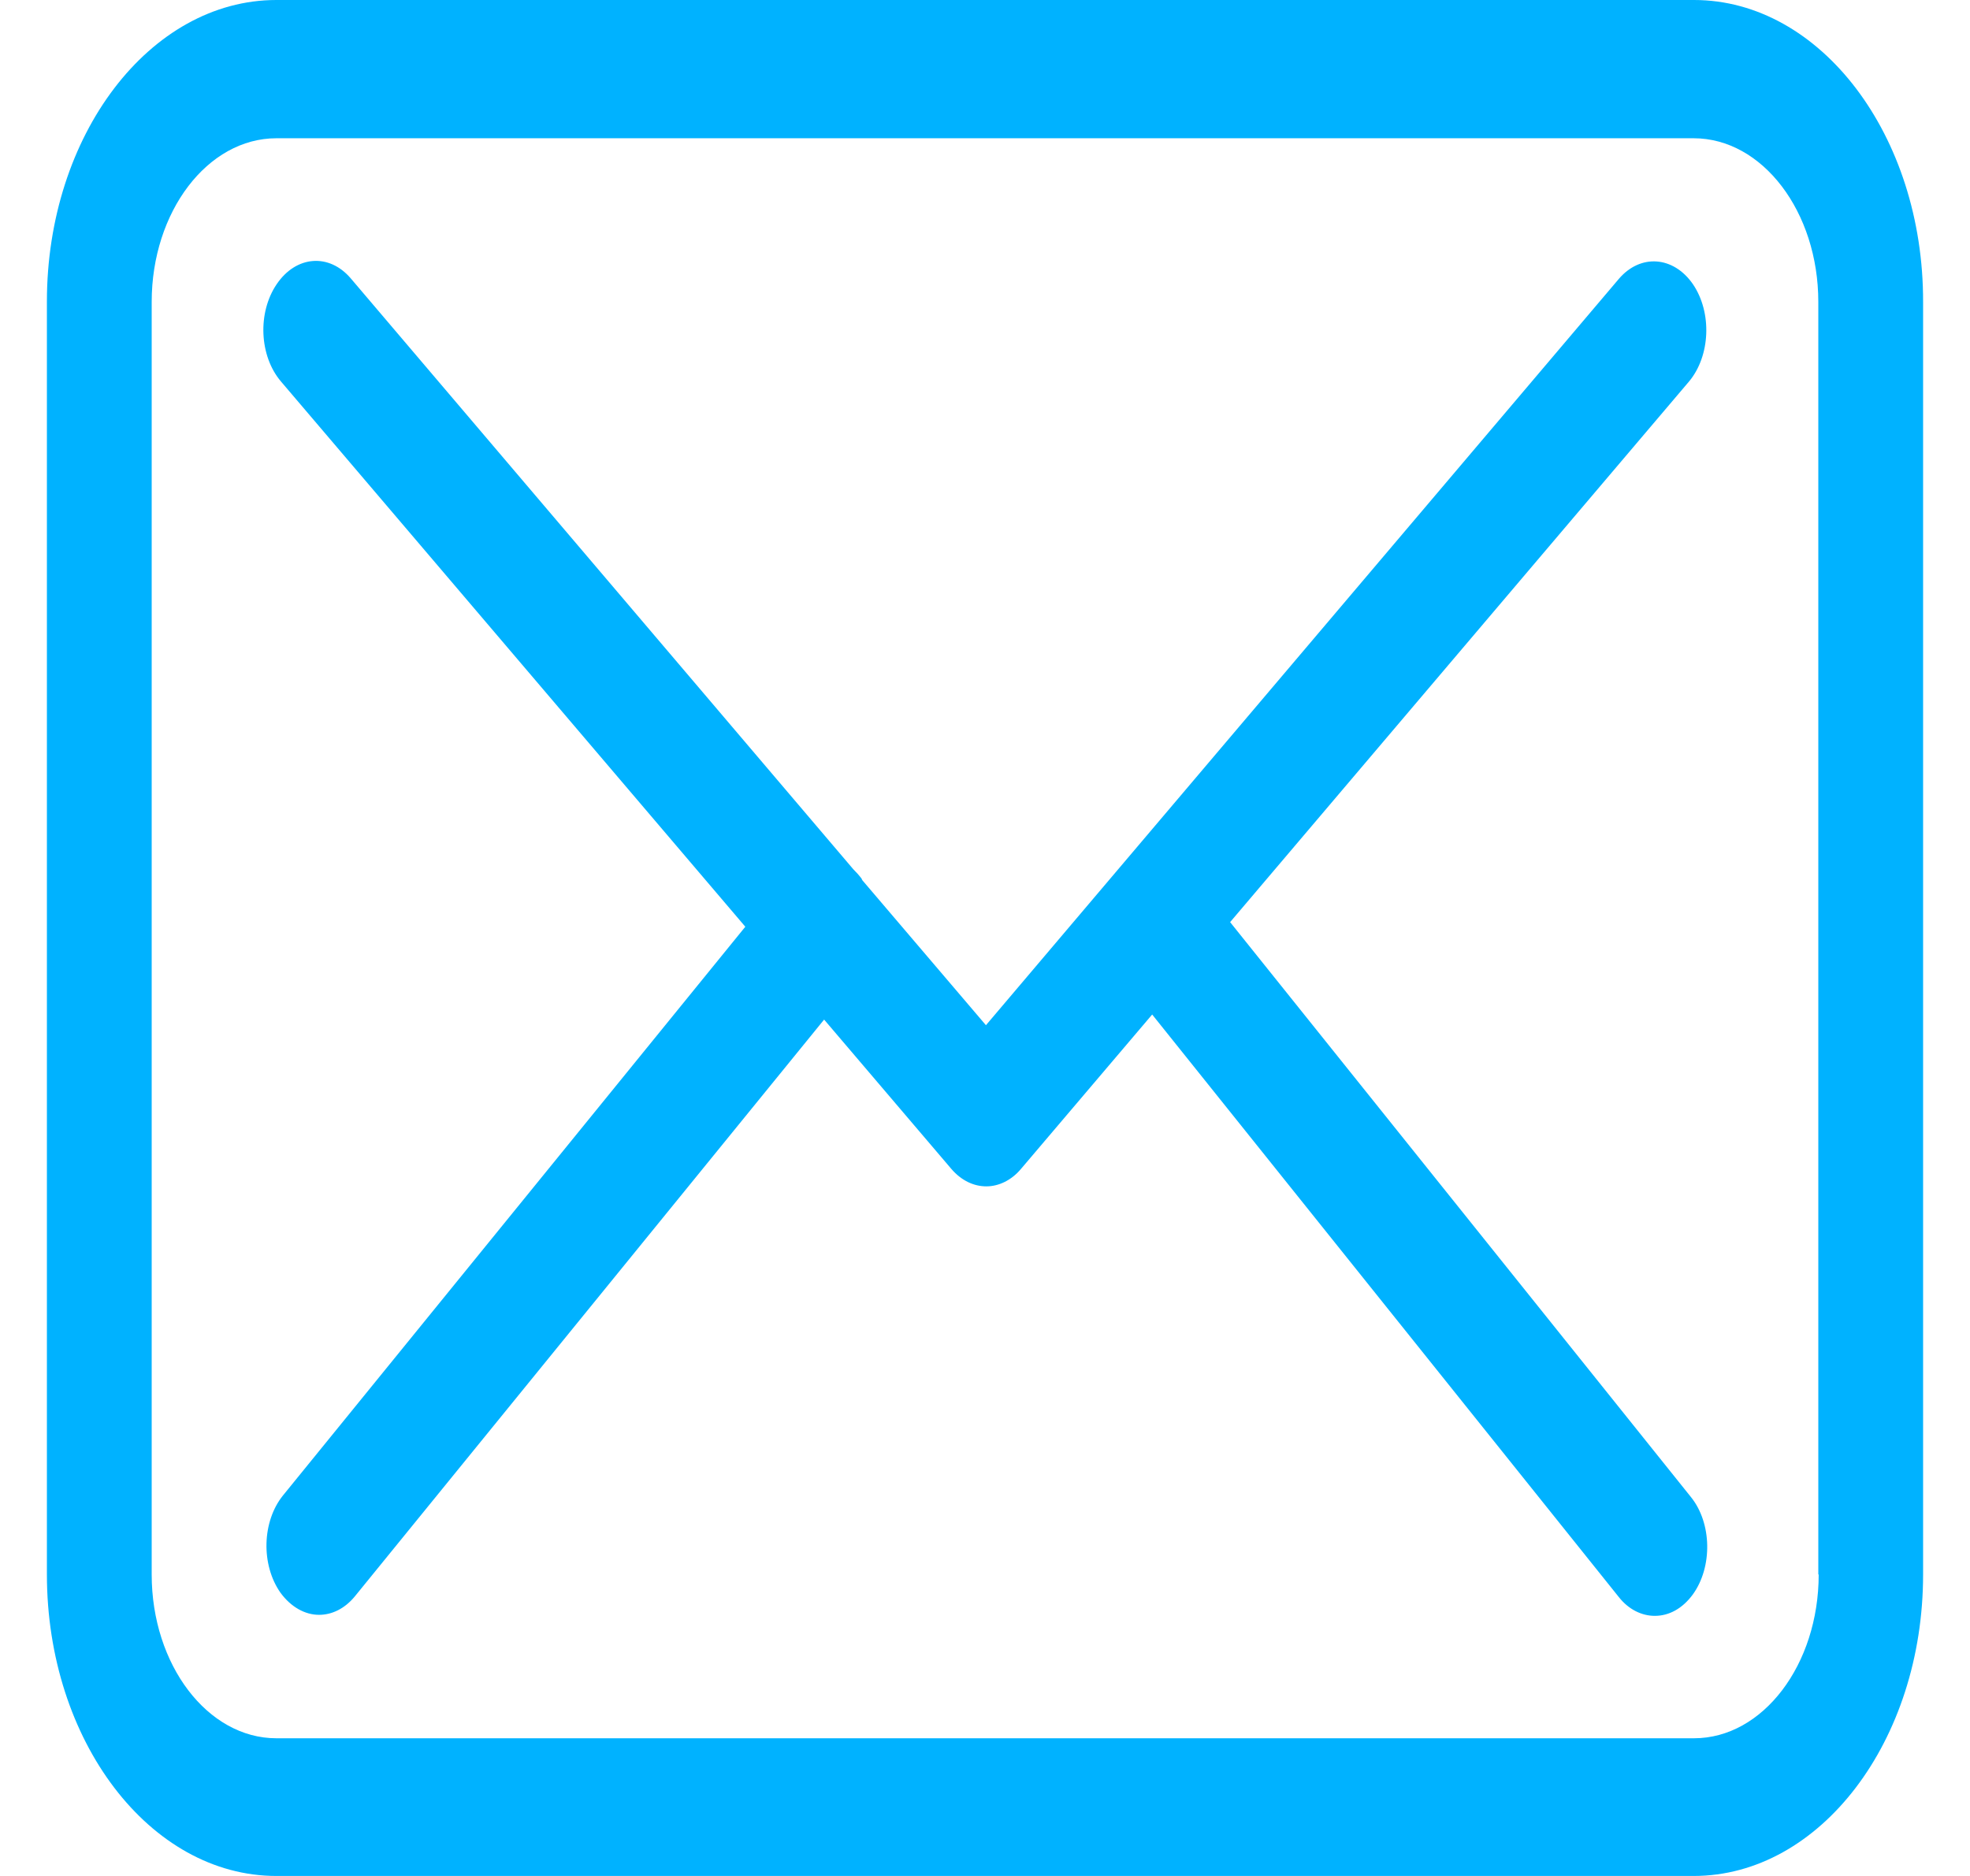
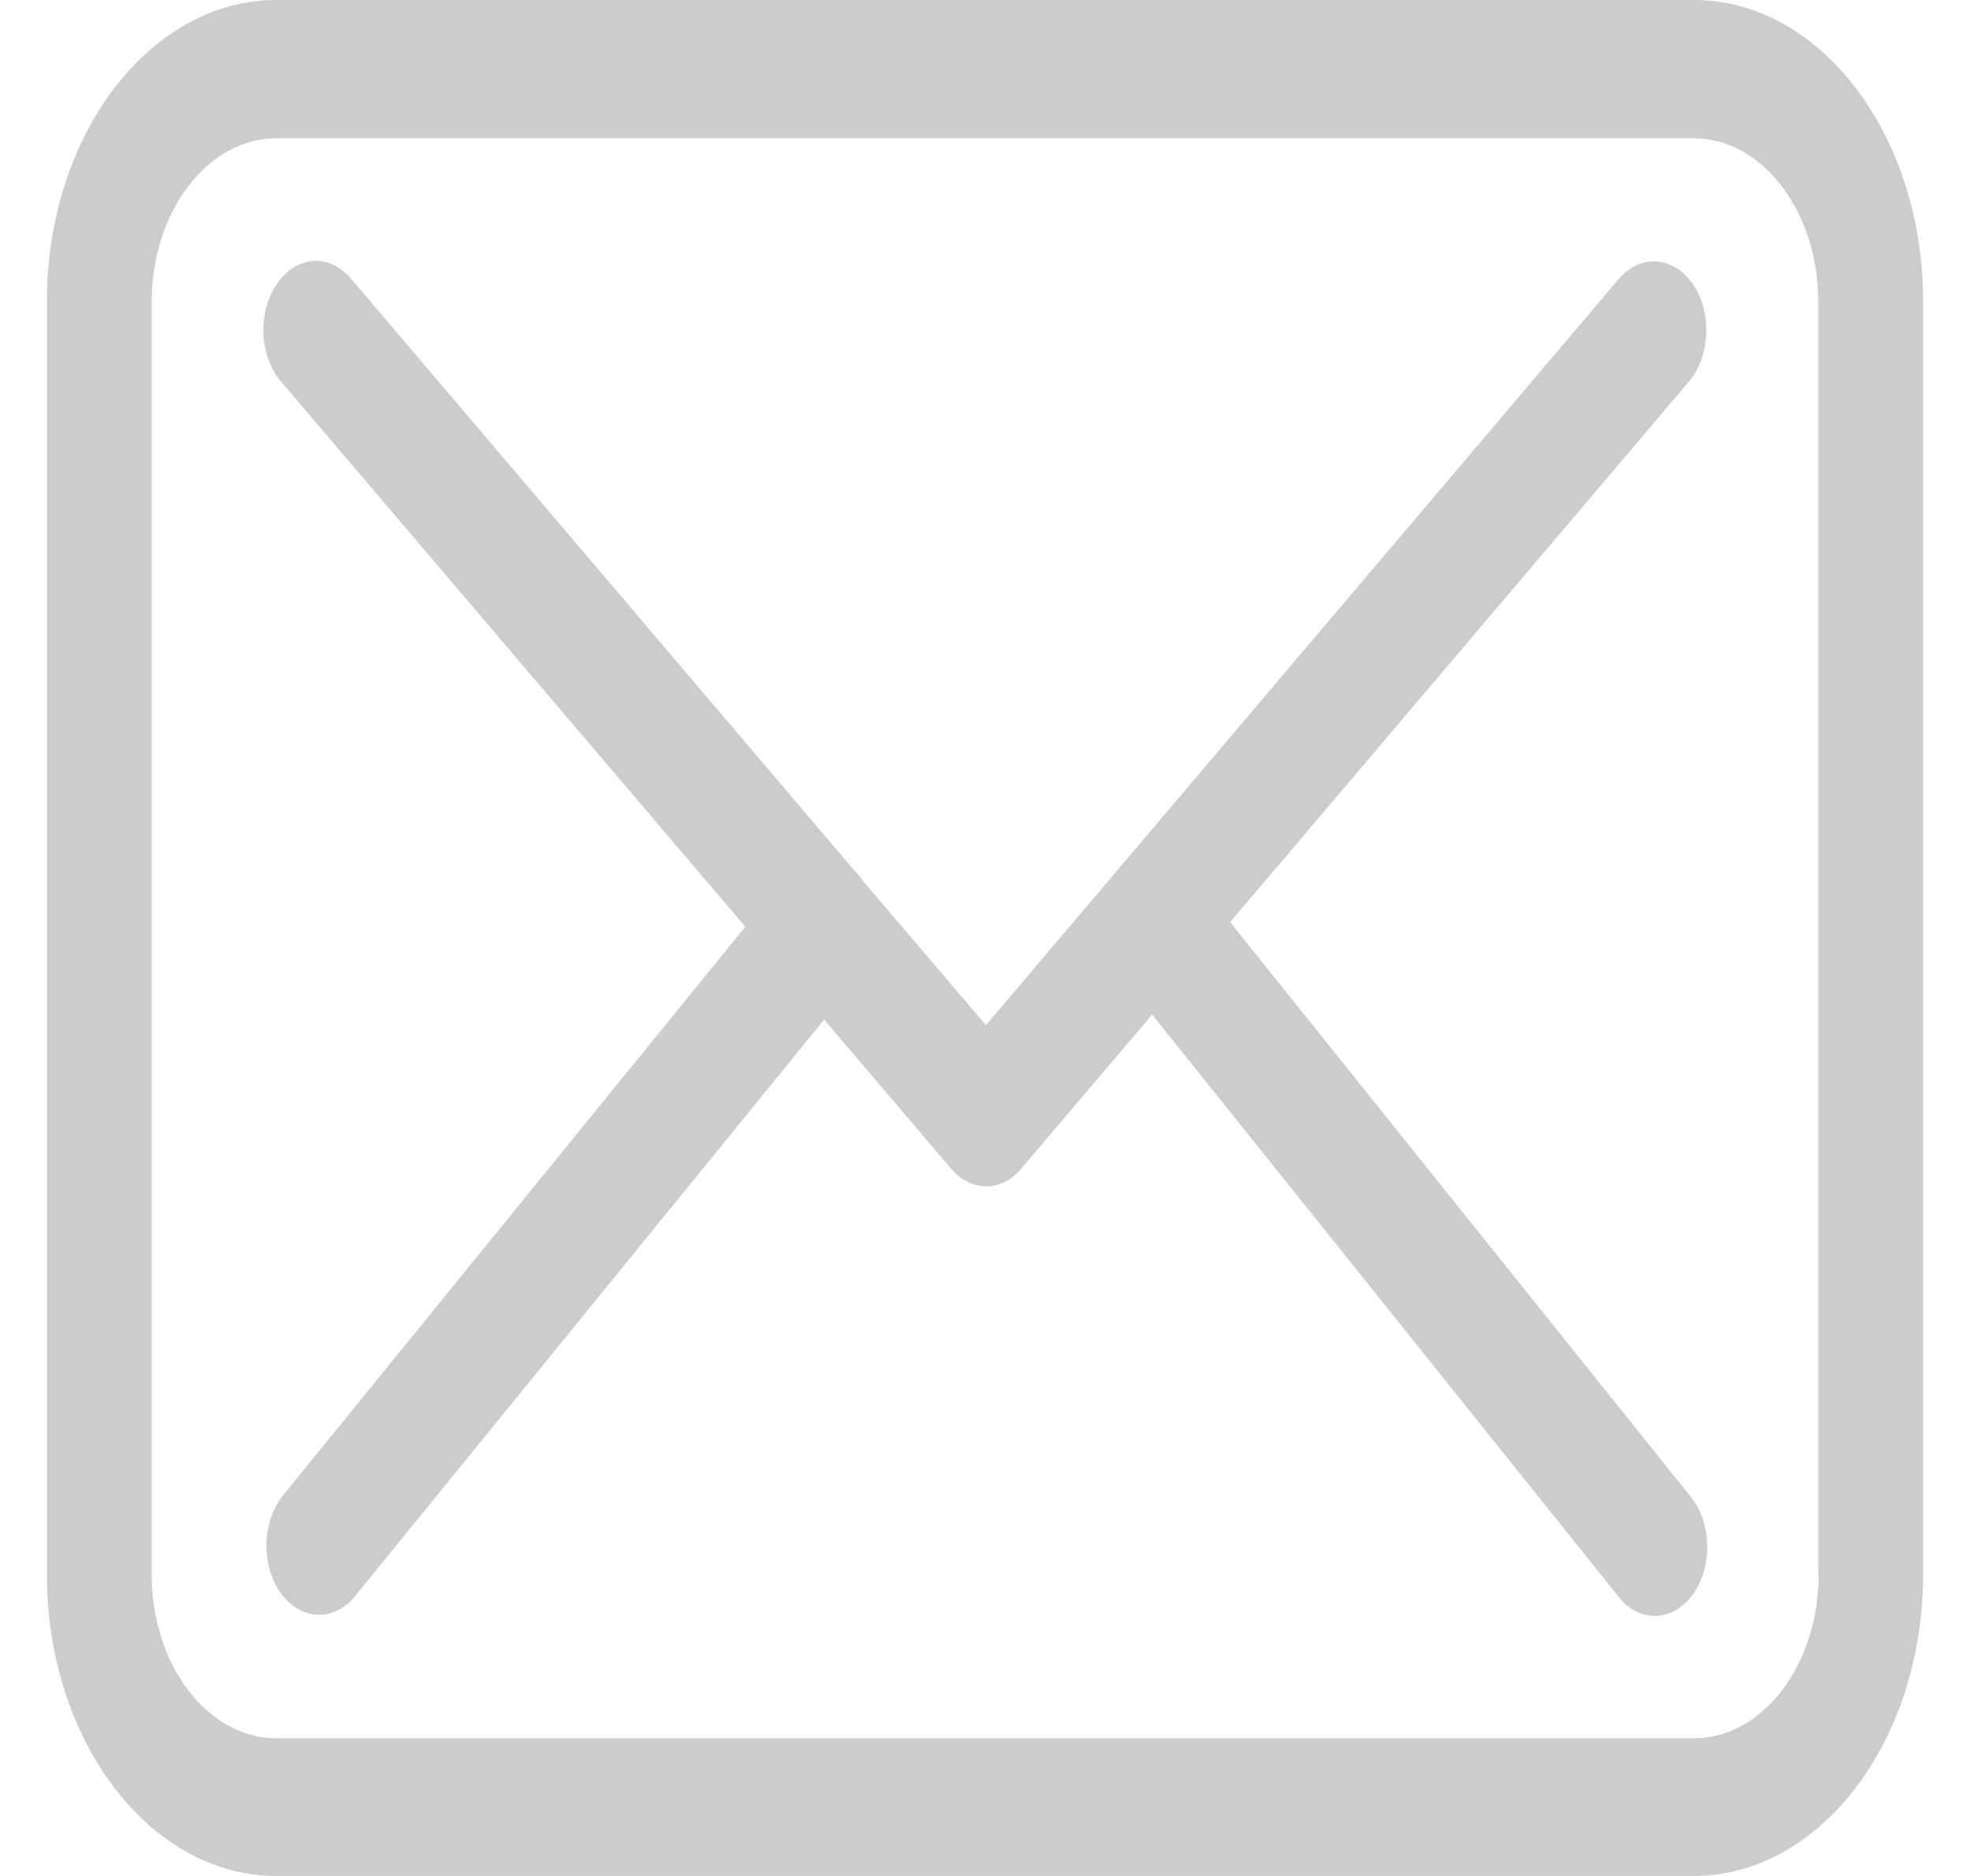
<svg xmlns="http://www.w3.org/2000/svg" width="21" height="20" viewBox="0 0 21 20" fill="none">
-   <path d="M18.058 0H2.946C1.597 0 0.5 1.441 0.5 3.214V16.786C0.5 18.559 1.597 20 2.946 20H18.054C19.403 20 20.5 18.559 20.5 16.786V3.219C20.504 1.446 19.407 0 18.058 0ZM19.387 16.786C19.387 17.749 18.791 18.532 18.058 18.532H2.946C2.213 18.532 1.617 17.749 1.617 16.786V3.219C1.617 2.257 2.213 1.474 2.946 1.474H18.054C18.787 1.474 19.383 2.257 19.383 3.219V16.786H19.387Z" fill="#00B2FF" />
-   <path d="M13.113 9.831L18.005 4.067C18.232 3.796 18.253 3.333 18.046 3.029C17.839 2.73 17.487 2.703 17.256 2.974L10.51 10.93L9.194 9.386C9.19 9.38 9.186 9.375 9.186 9.369C9.157 9.331 9.128 9.299 9.095 9.266L3.74 2.969C3.509 2.697 3.157 2.724 2.95 3.029C2.743 3.333 2.764 3.796 2.995 4.067L7.945 9.88L3.016 15.944C2.793 16.221 2.78 16.683 2.991 16.982C3.103 17.134 3.252 17.216 3.401 17.216C3.538 17.216 3.674 17.151 3.782 17.02L8.785 10.87L10.142 12.463C10.25 12.588 10.382 12.648 10.514 12.648C10.647 12.648 10.784 12.583 10.887 12.458L12.282 10.816L17.256 17.026C17.363 17.162 17.504 17.227 17.64 17.227C17.79 17.227 17.934 17.151 18.046 16.998C18.257 16.705 18.249 16.237 18.025 15.96L13.113 9.831Z" fill="#00B2FF" />
+   <path d="M18.058 0H2.946C1.597 0 0.5 1.441 0.5 3.214V16.786C0.5 18.559 1.597 20 2.946 20H18.054C19.403 20 20.5 18.559 20.5 16.786V3.219C20.504 1.446 19.407 0 18.058 0ZM19.387 16.786C19.387 17.749 18.791 18.532 18.058 18.532H2.946C2.213 18.532 1.617 17.749 1.617 16.786V3.219C1.617 2.257 2.213 1.474 2.946 1.474H18.054C18.787 1.474 19.383 2.257 19.383 3.219V16.786H19.387Z" fill="#CCCCCC" />
+   <path d="M13.113 9.831L18.005 4.067C18.232 3.796 18.253 3.333 18.046 3.029C17.839 2.73 17.487 2.703 17.256 2.974L10.51 10.93L9.194 9.386C9.19 9.38 9.186 9.375 9.186 9.369C9.157 9.331 9.128 9.299 9.095 9.266L3.74 2.969C3.509 2.697 3.157 2.724 2.95 3.029C2.743 3.333 2.764 3.796 2.995 4.067L7.945 9.88L3.016 15.944C2.793 16.221 2.78 16.683 2.991 16.982C3.103 17.134 3.252 17.216 3.401 17.216C3.538 17.216 3.674 17.151 3.782 17.02L8.785 10.87L10.142 12.463C10.25 12.588 10.382 12.648 10.514 12.648C10.647 12.648 10.784 12.583 10.887 12.458L12.282 10.816L17.256 17.026C17.363 17.162 17.504 17.227 17.64 17.227C17.79 17.227 17.934 17.151 18.046 16.998C18.257 16.705 18.249 16.237 18.025 15.96L13.113 9.831Z" fill="#CCCCCC" />
</svg>
